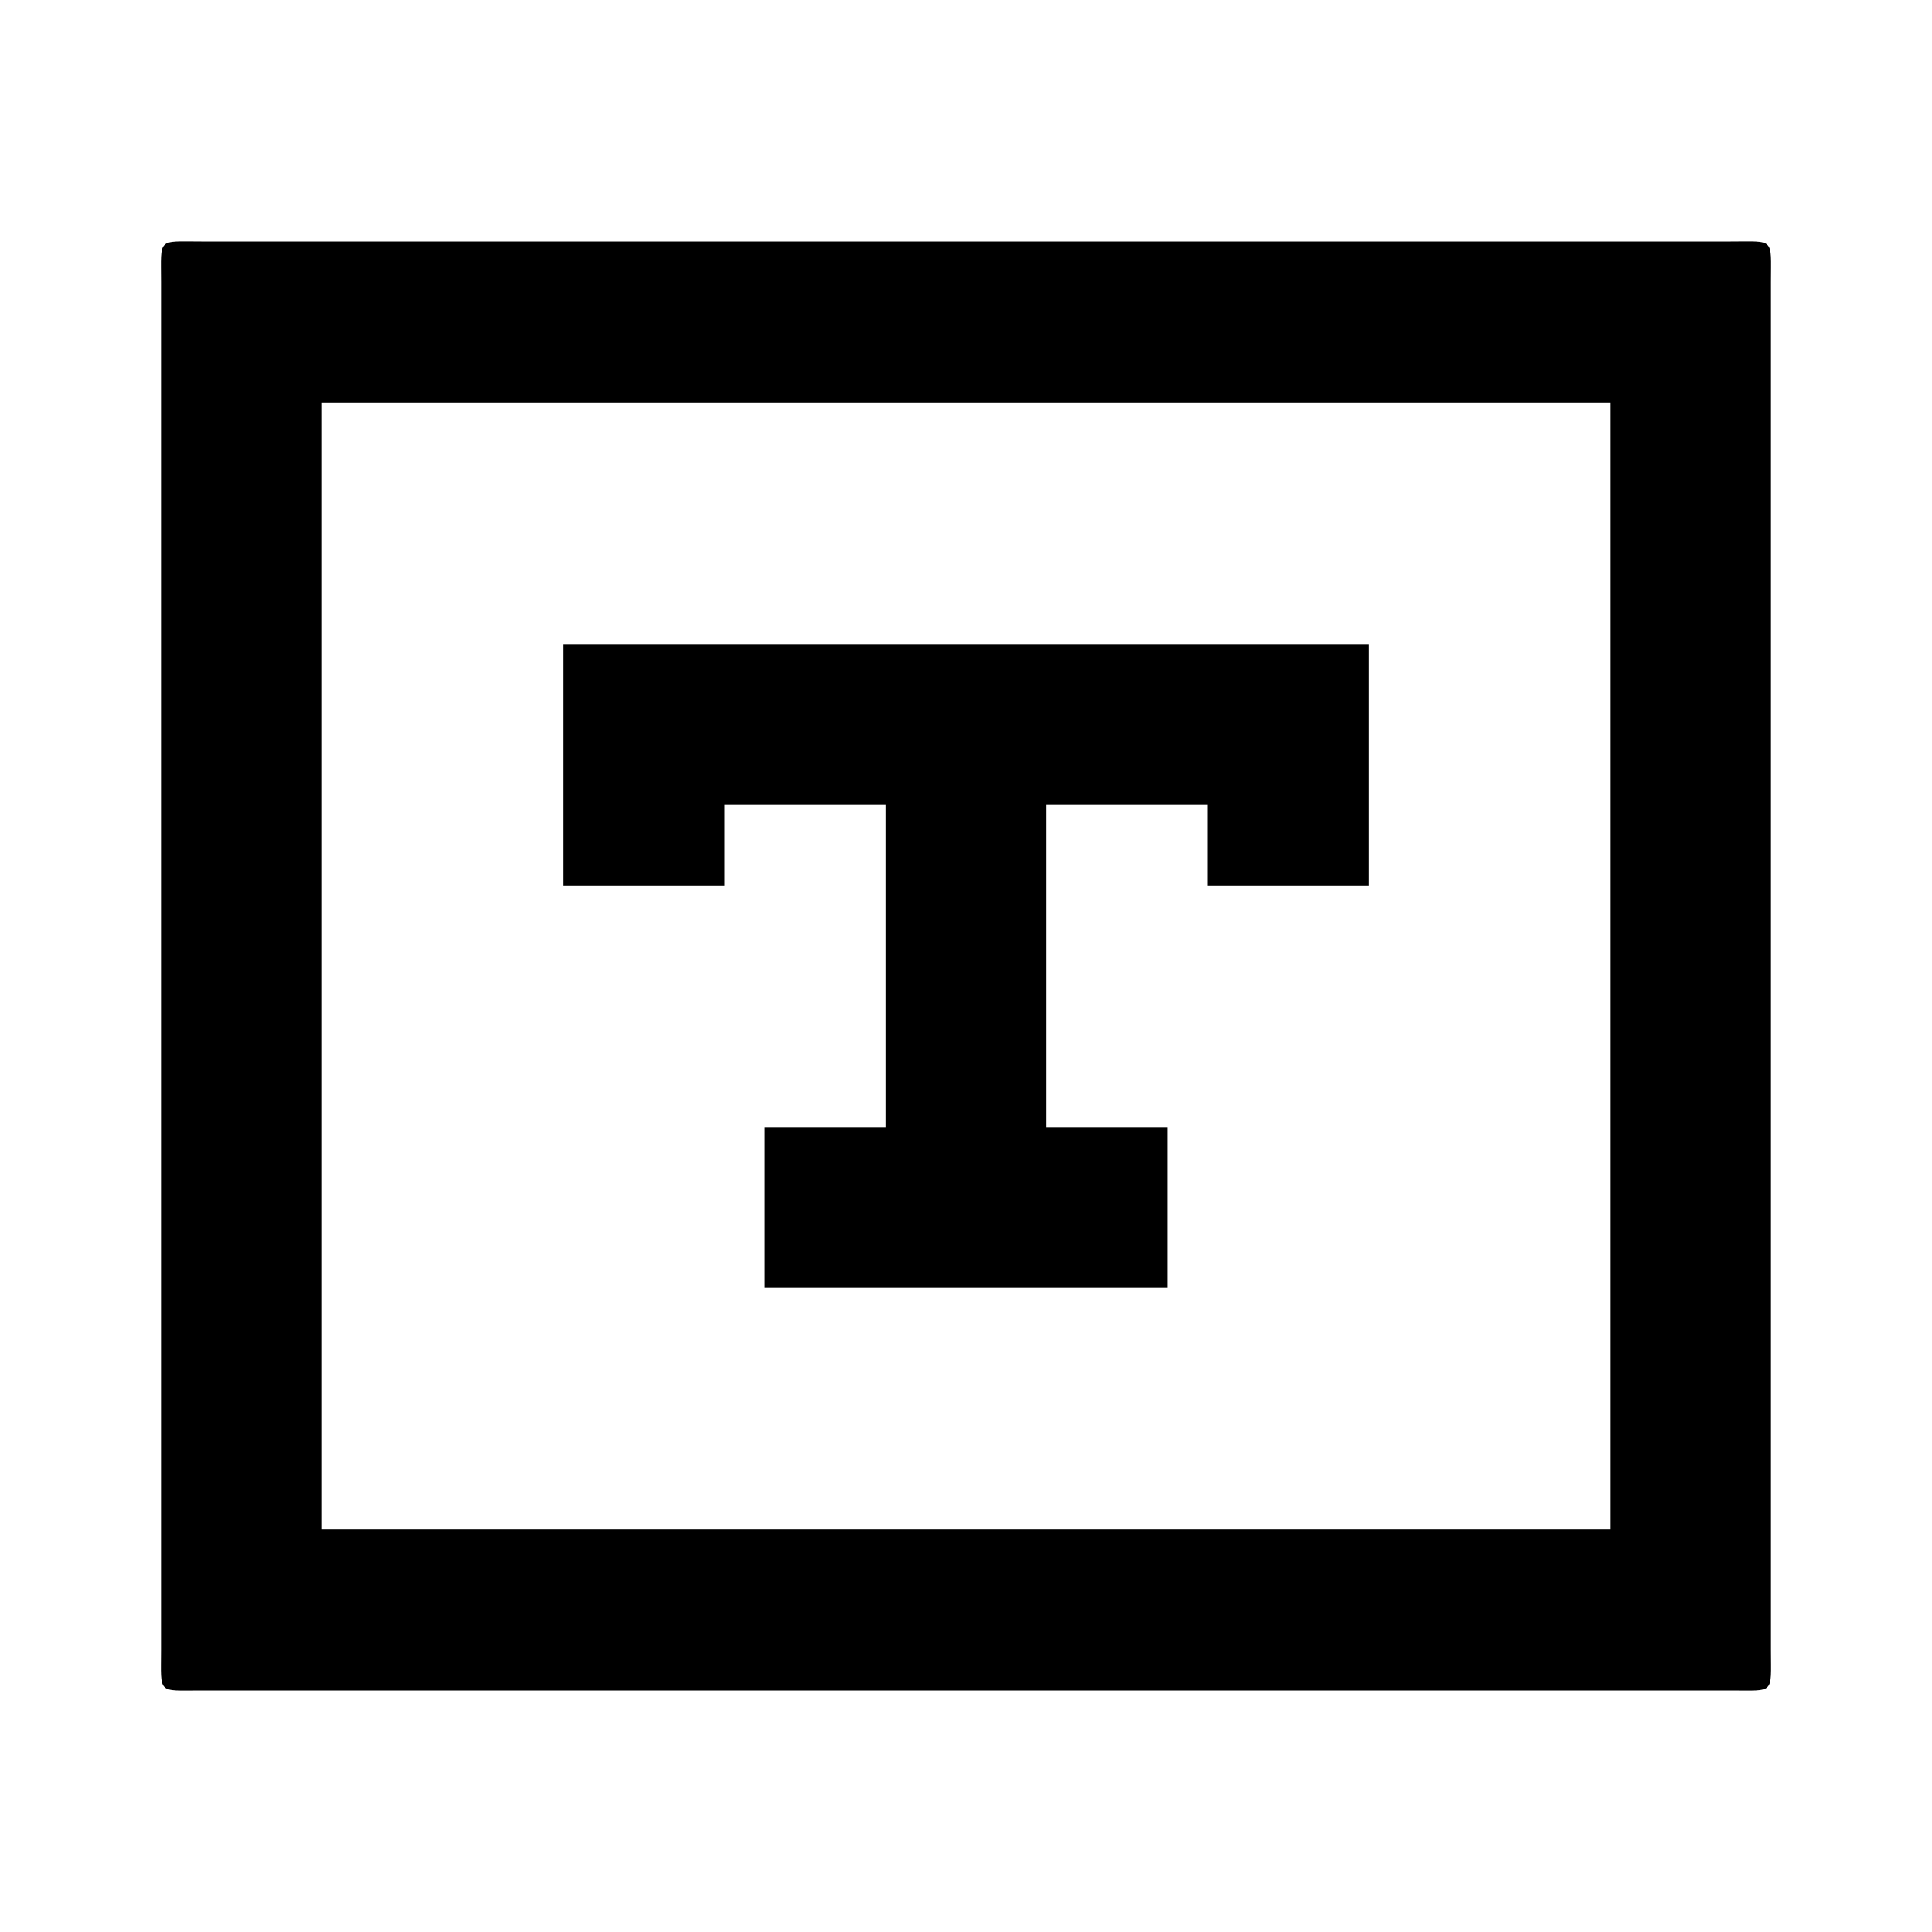
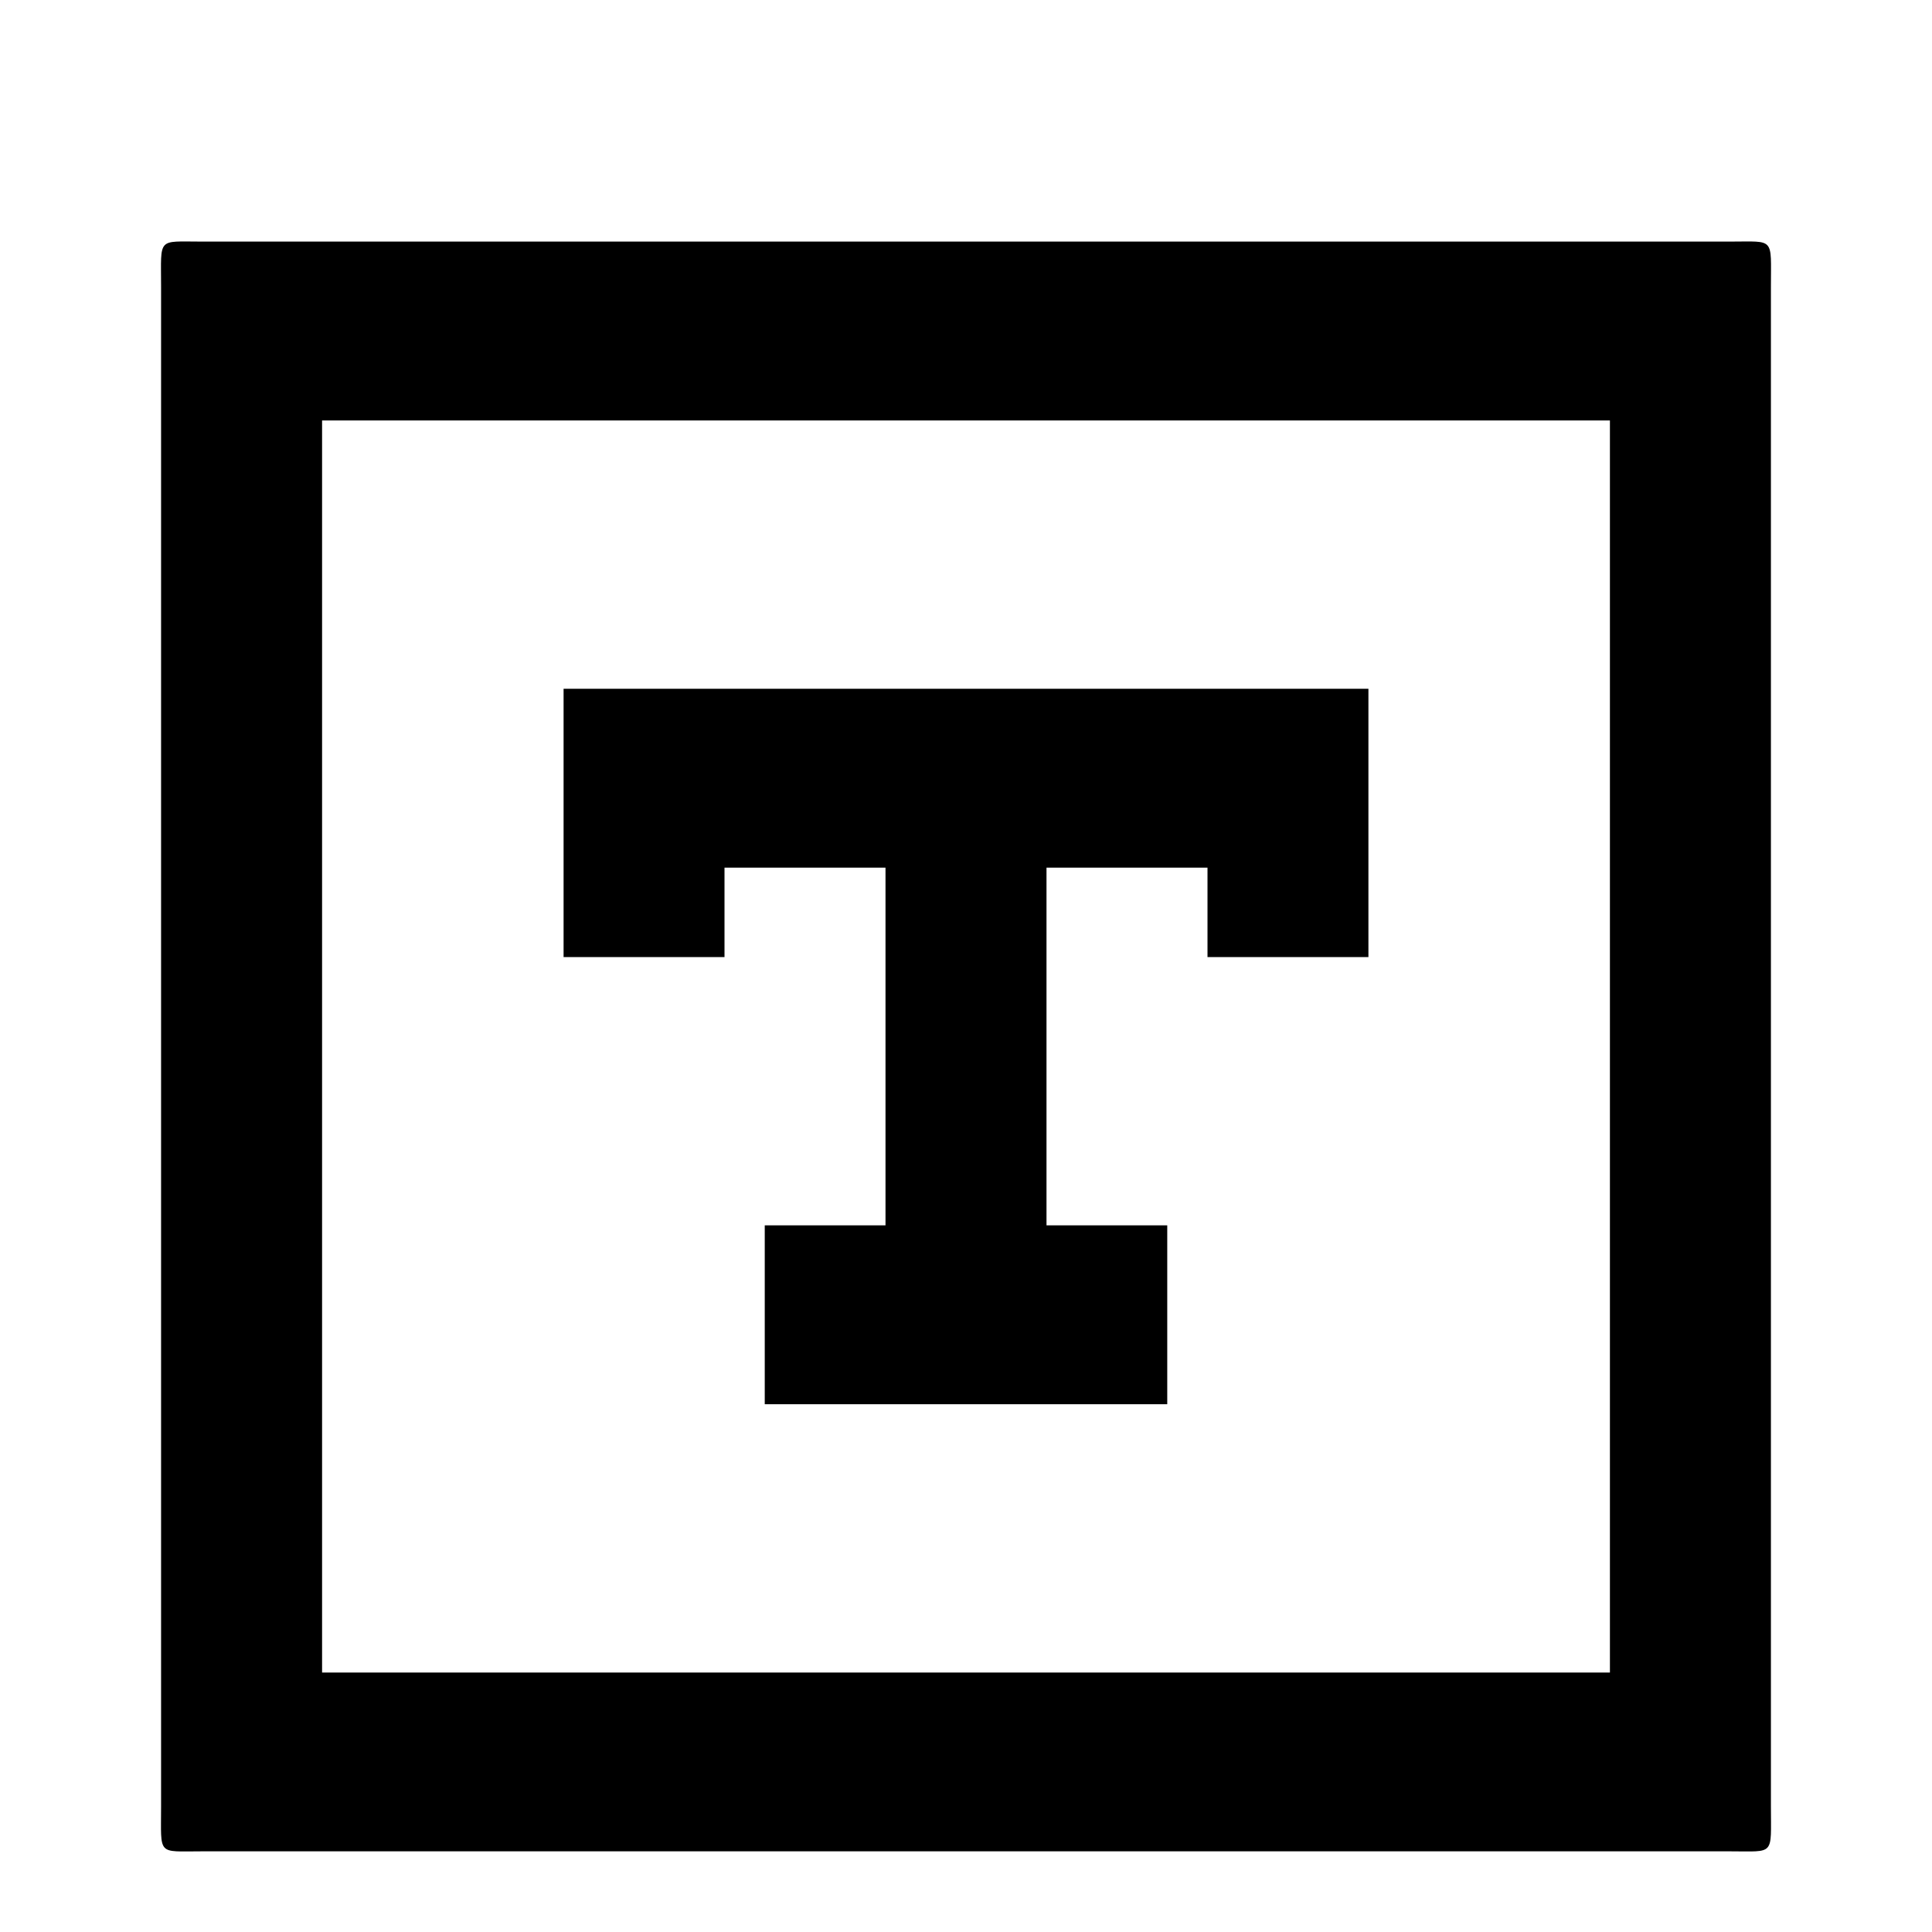
<svg xmlns="http://www.w3.org/2000/svg" width="24" height="24" viewBox="0 0 24 24" fill="none">
-   <path d="M2 3.5C2 2.948 1.948 3 2.5 3L21.5 3C22.052 3 22 2.948 22 3.5V20.5C22 21.052 22.052 21 21.5 21H2.5C1.948 21 2 21.052 2 20.5V3.5ZM4 5V19H20V5H4ZM7 8H17V11H15V10H13V14H14.5V16H9.5V14H11V10H9V11H7V8Z" fill="black" />
+   <path d="M2.001 3.557C2.001 2.943 1.949 3.001 2.501 3.001L21.499 3.001C22.051 3.001 21.999 2.943 21.999 3.557V22.443C21.999 23.057 22.051 22.998 21.499 22.998H2.501C1.949 22.998 2.001 23.057 2.001 22.443V3.557ZM4.001 5.223V20.777H19.999V5.223H4.001ZM7.001 8.556H16.999V11.889H15V10.778H13V15.222H14.5V17.444H9.5V15.222H11V10.778H9V11.889H7.001V8.556Z" fill="black" />
</svg>
